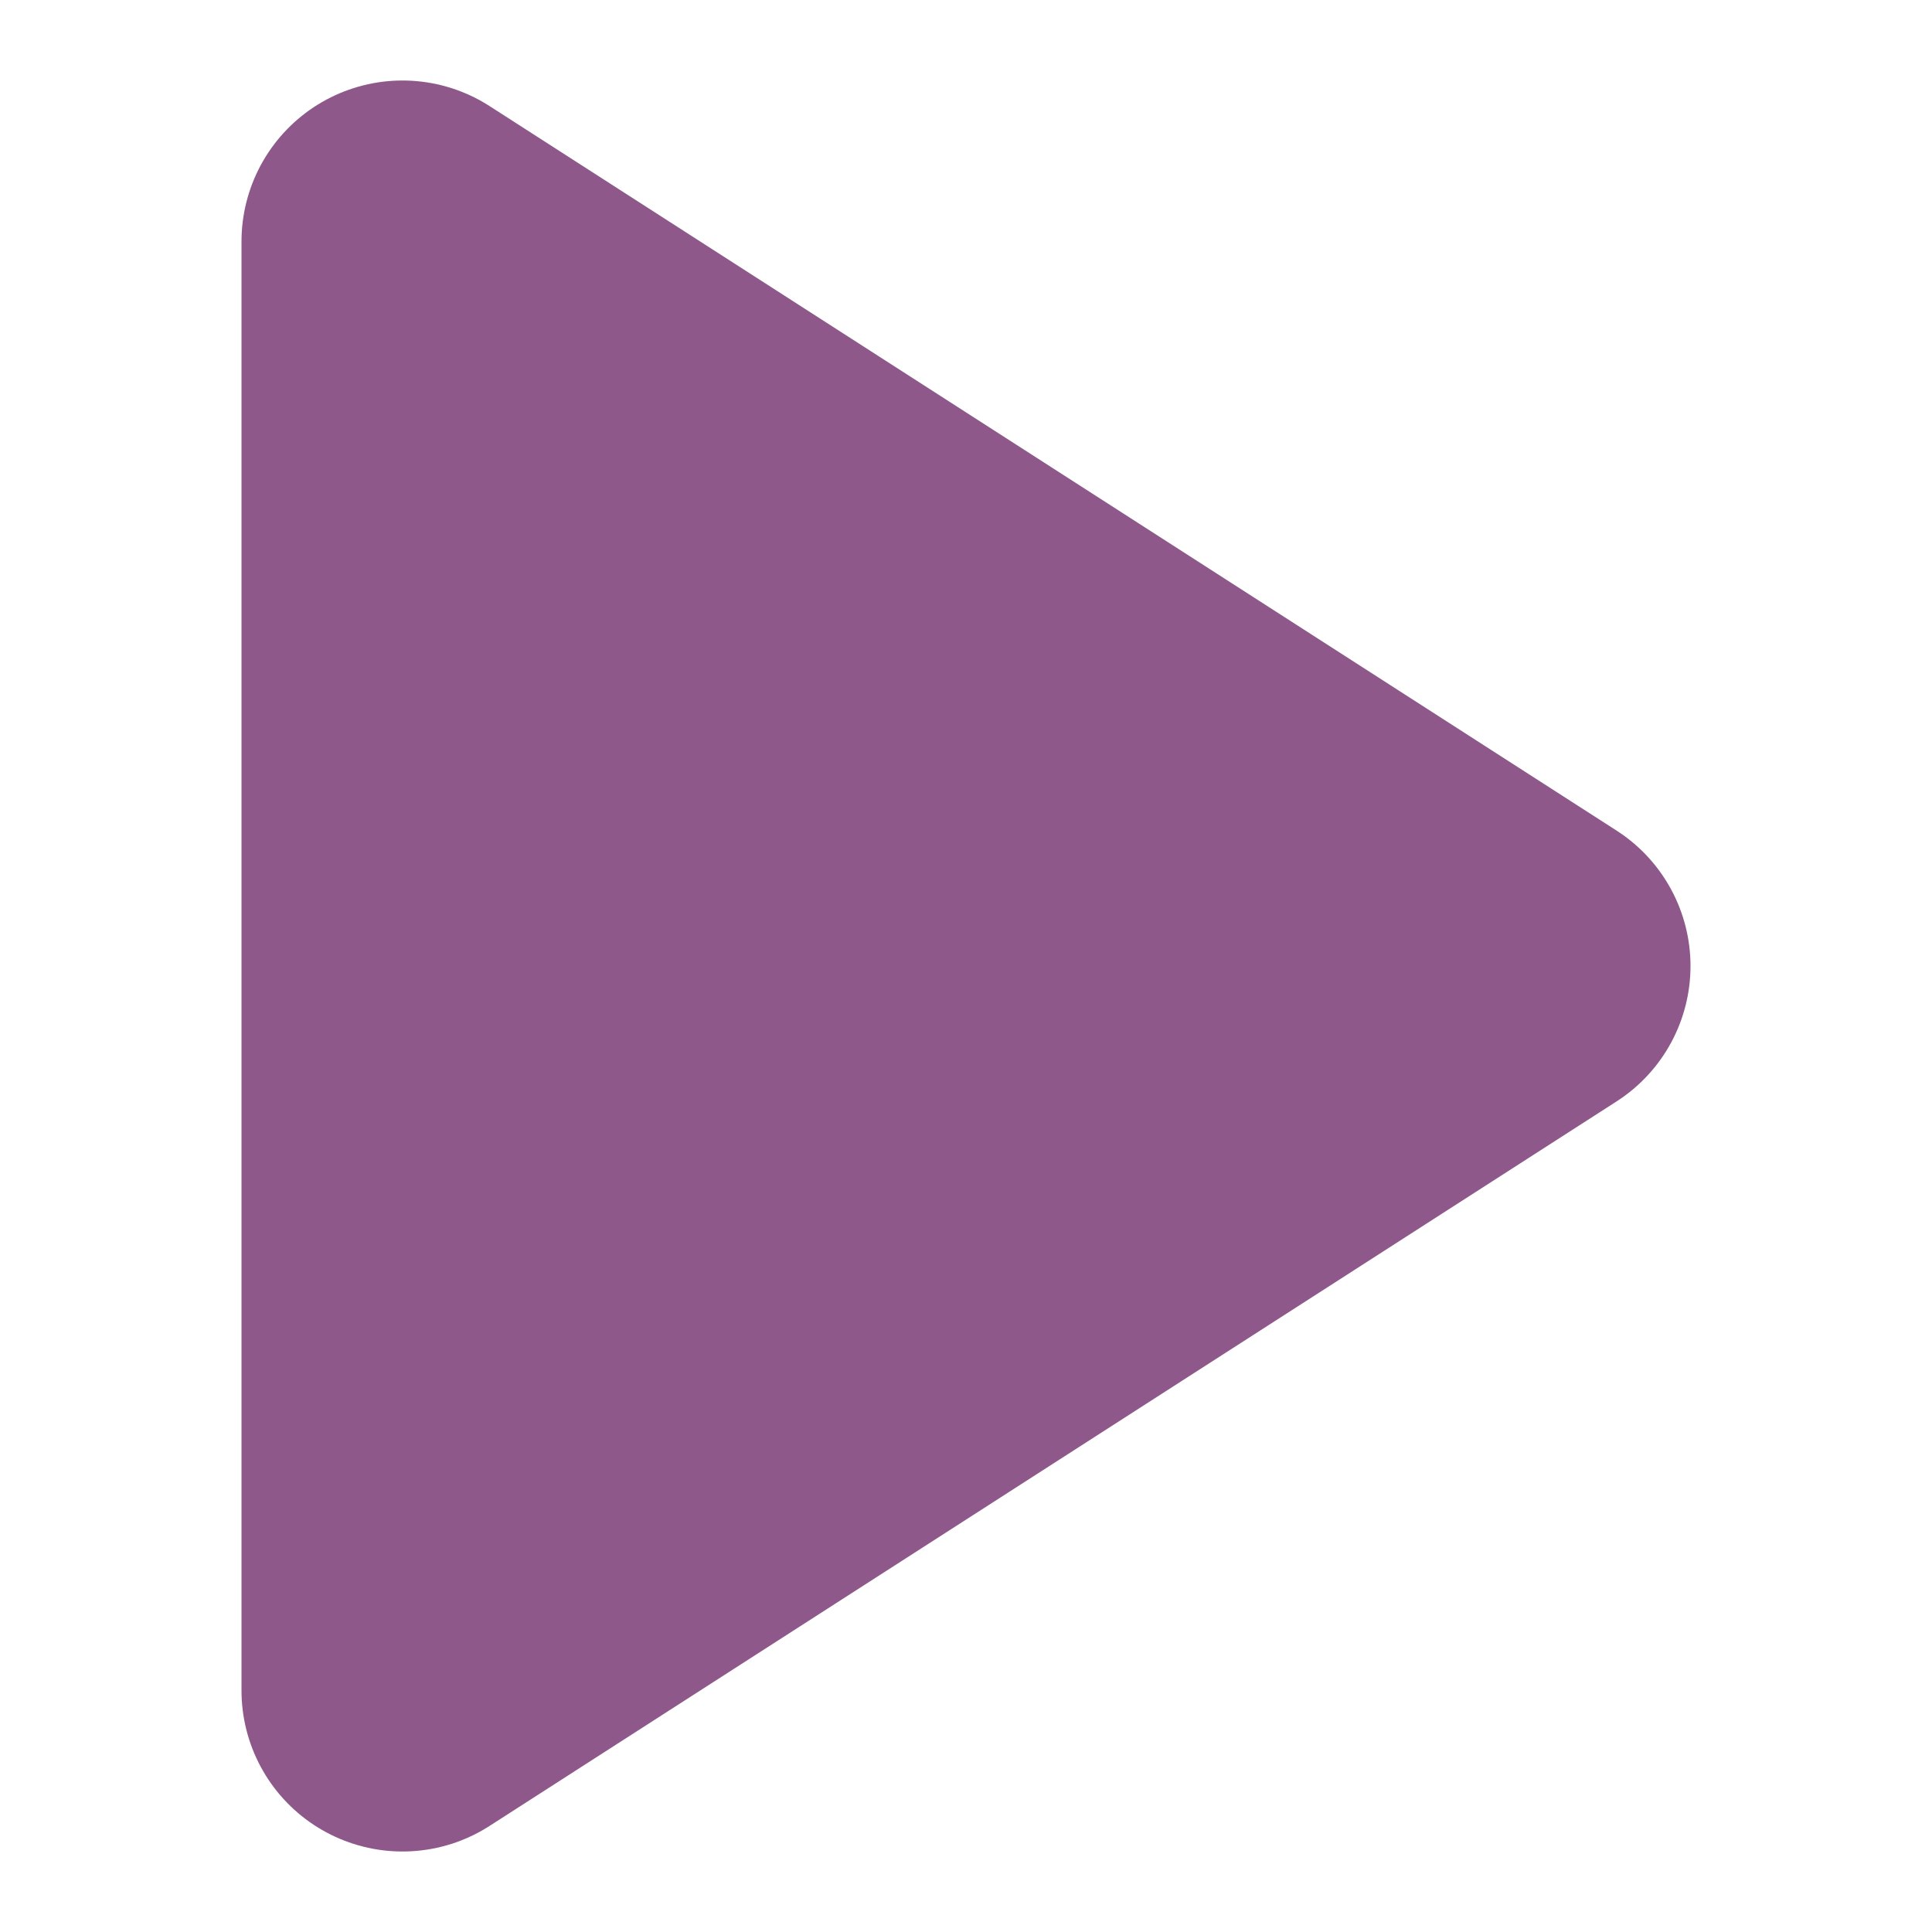
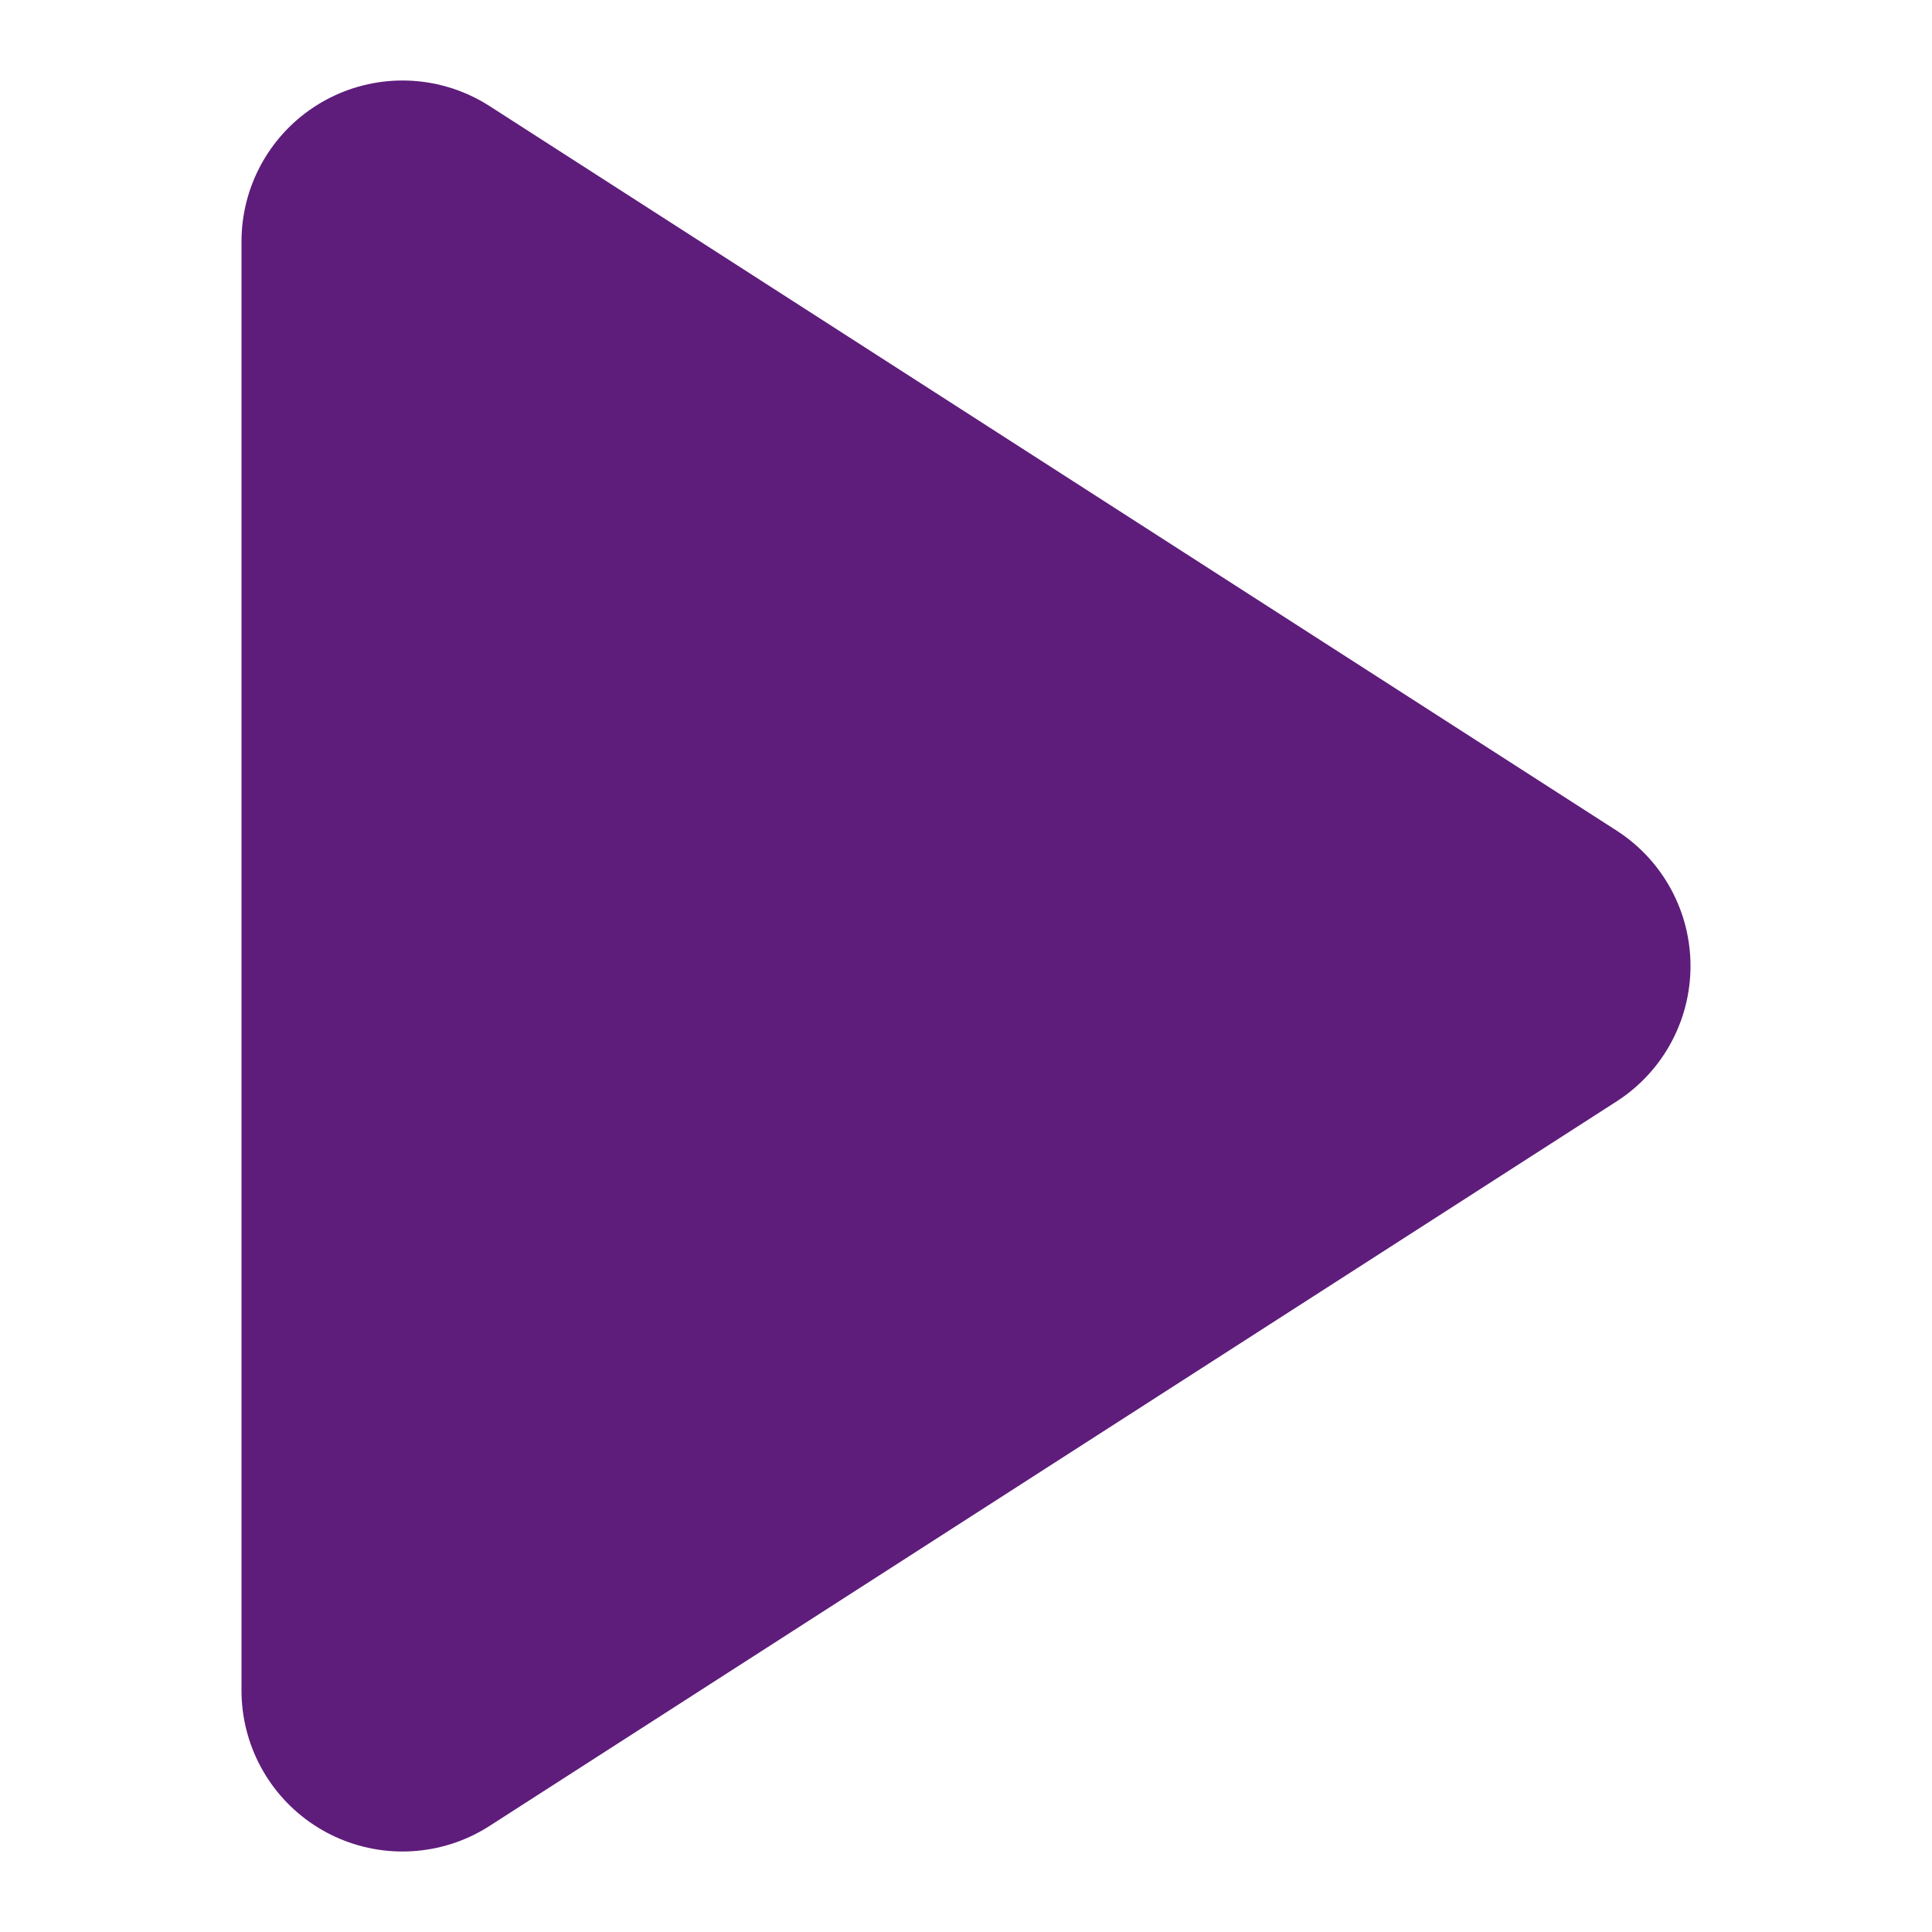
<svg xmlns="http://www.w3.org/2000/svg" width="24" height="24" viewBox="0 0 24 24" fill="none">
-   <path d="M5 3L19 12L5 21V3Z" fill="#8E598A" stroke="#8E598A" stroke-width="4" stroke-linecap="round" stroke-linejoin="round" />
+   <path d="M5 3L19 12L5 21V3Z" fill="#5E1C7B" stroke-width="4" stroke-linecap="round" stroke-linejoin="round" stroke="#5E1C7B" />
</svg>
